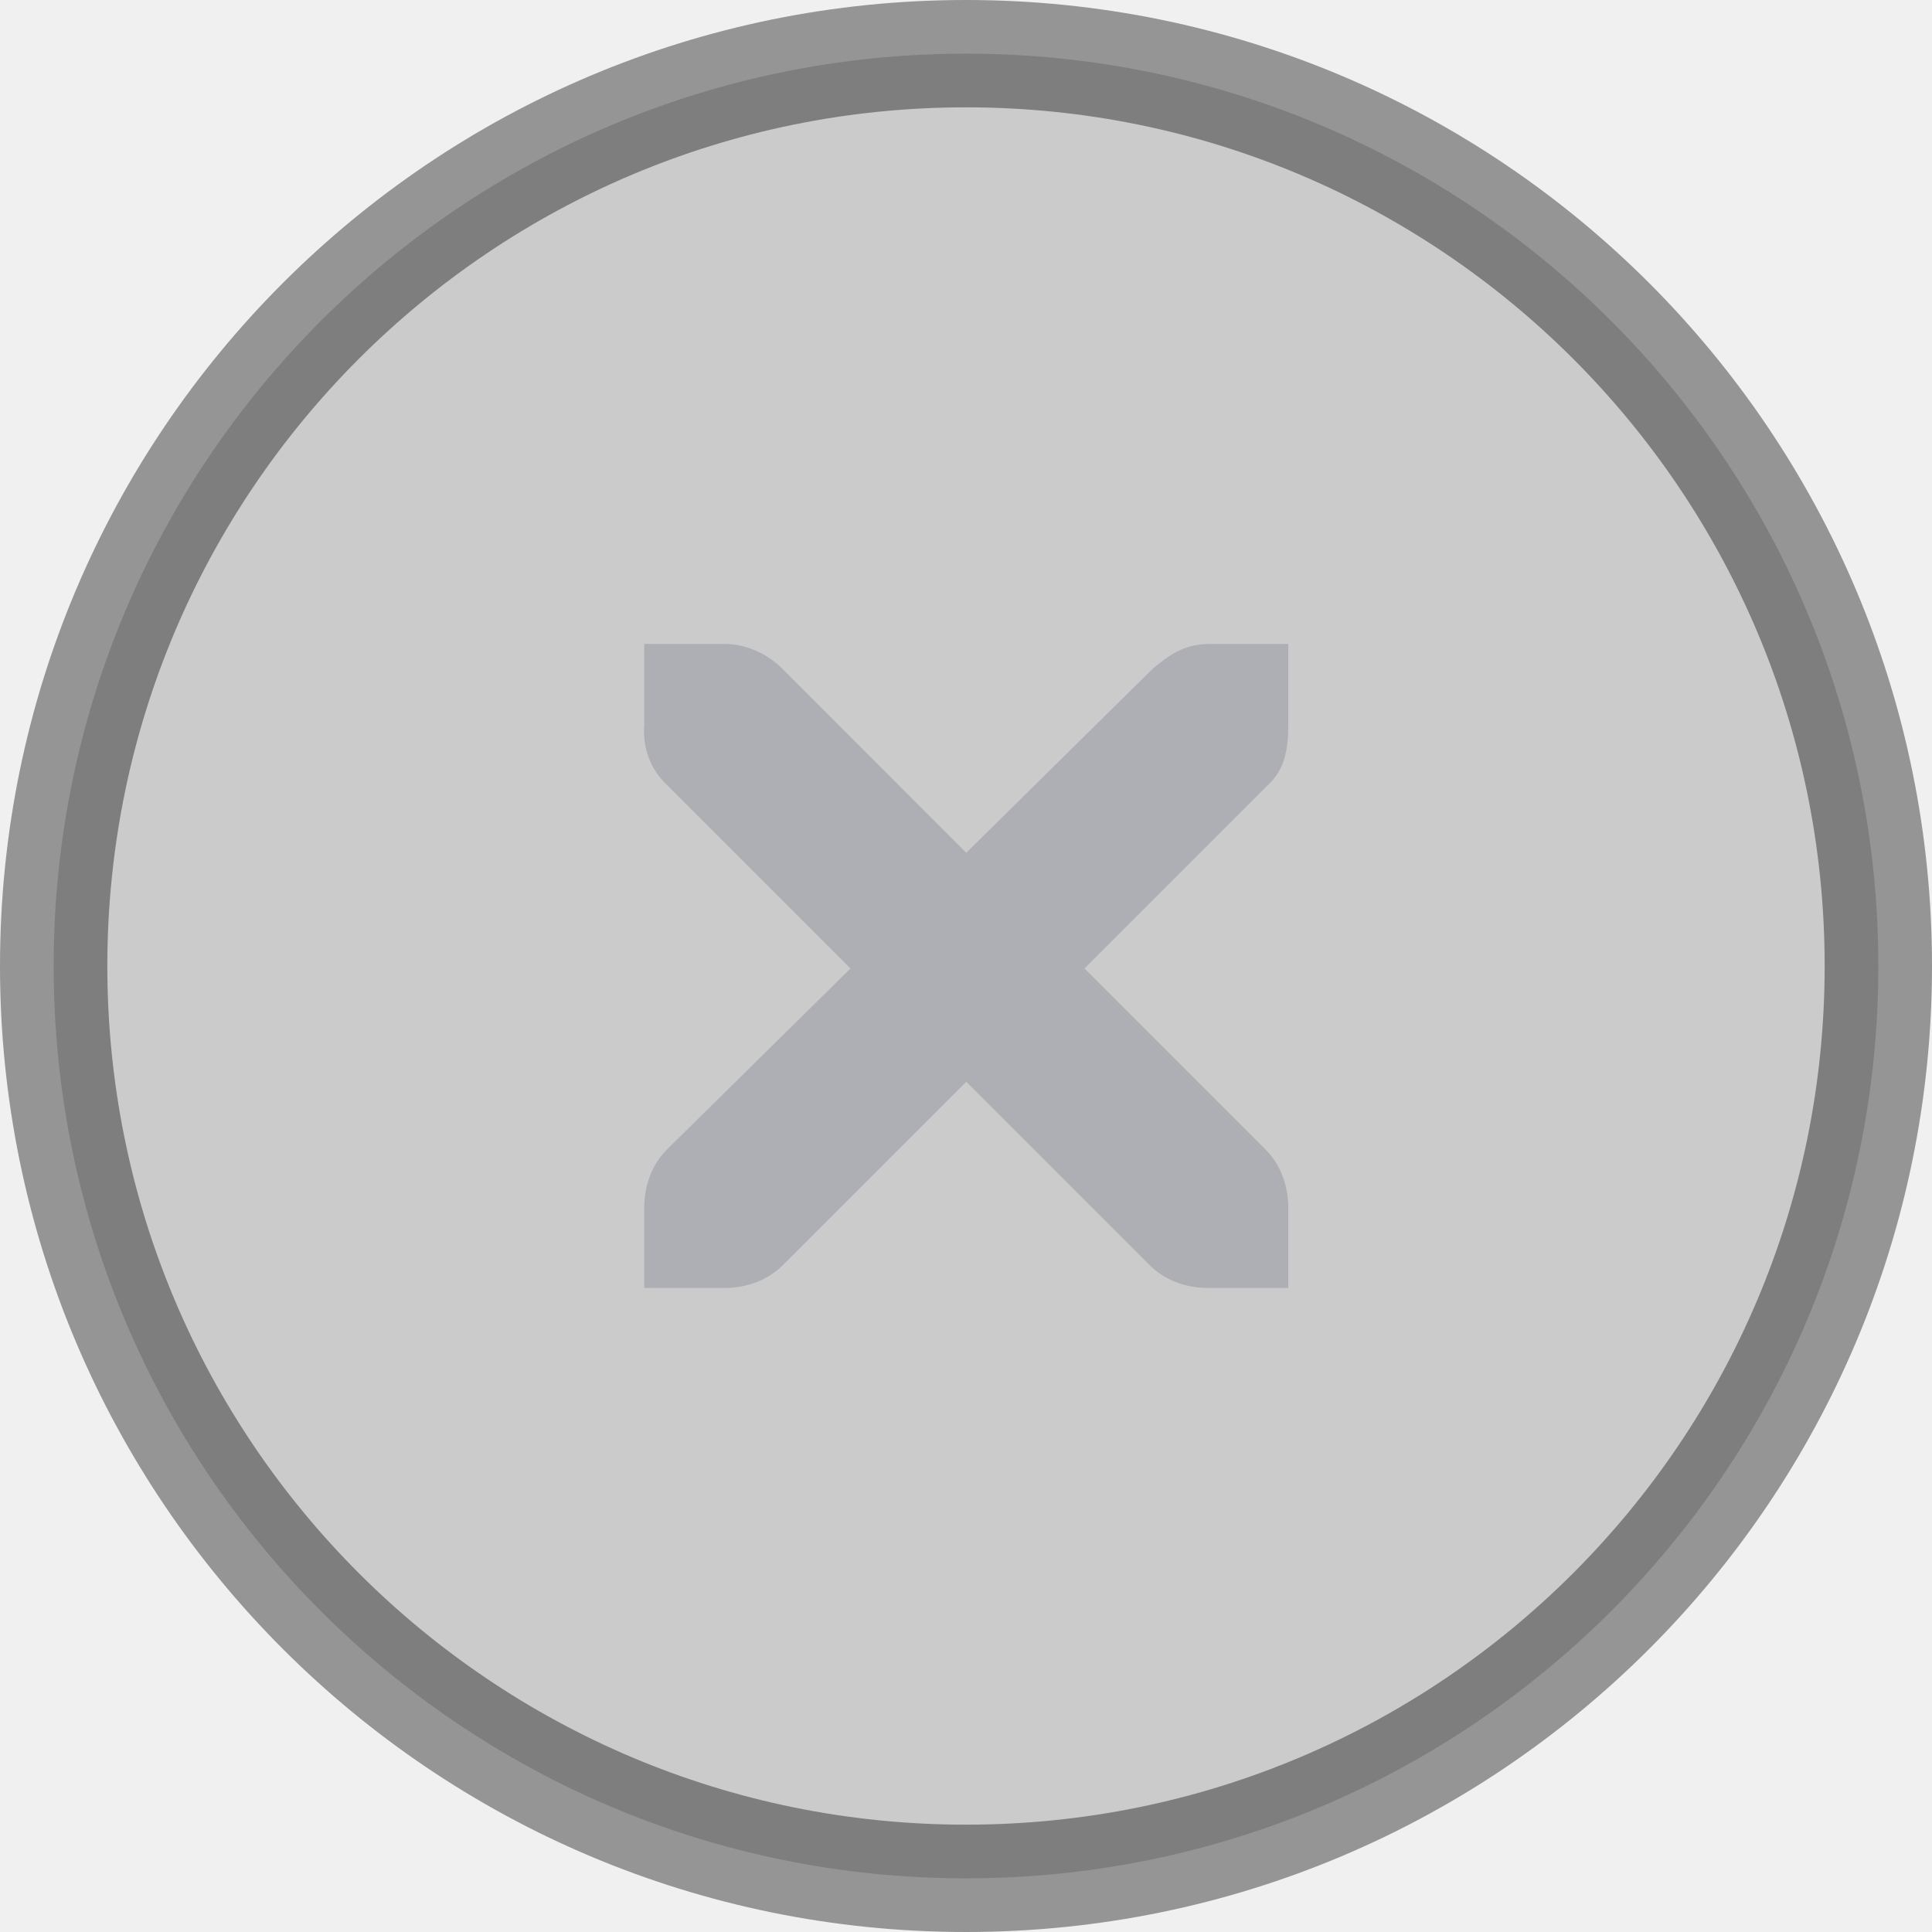
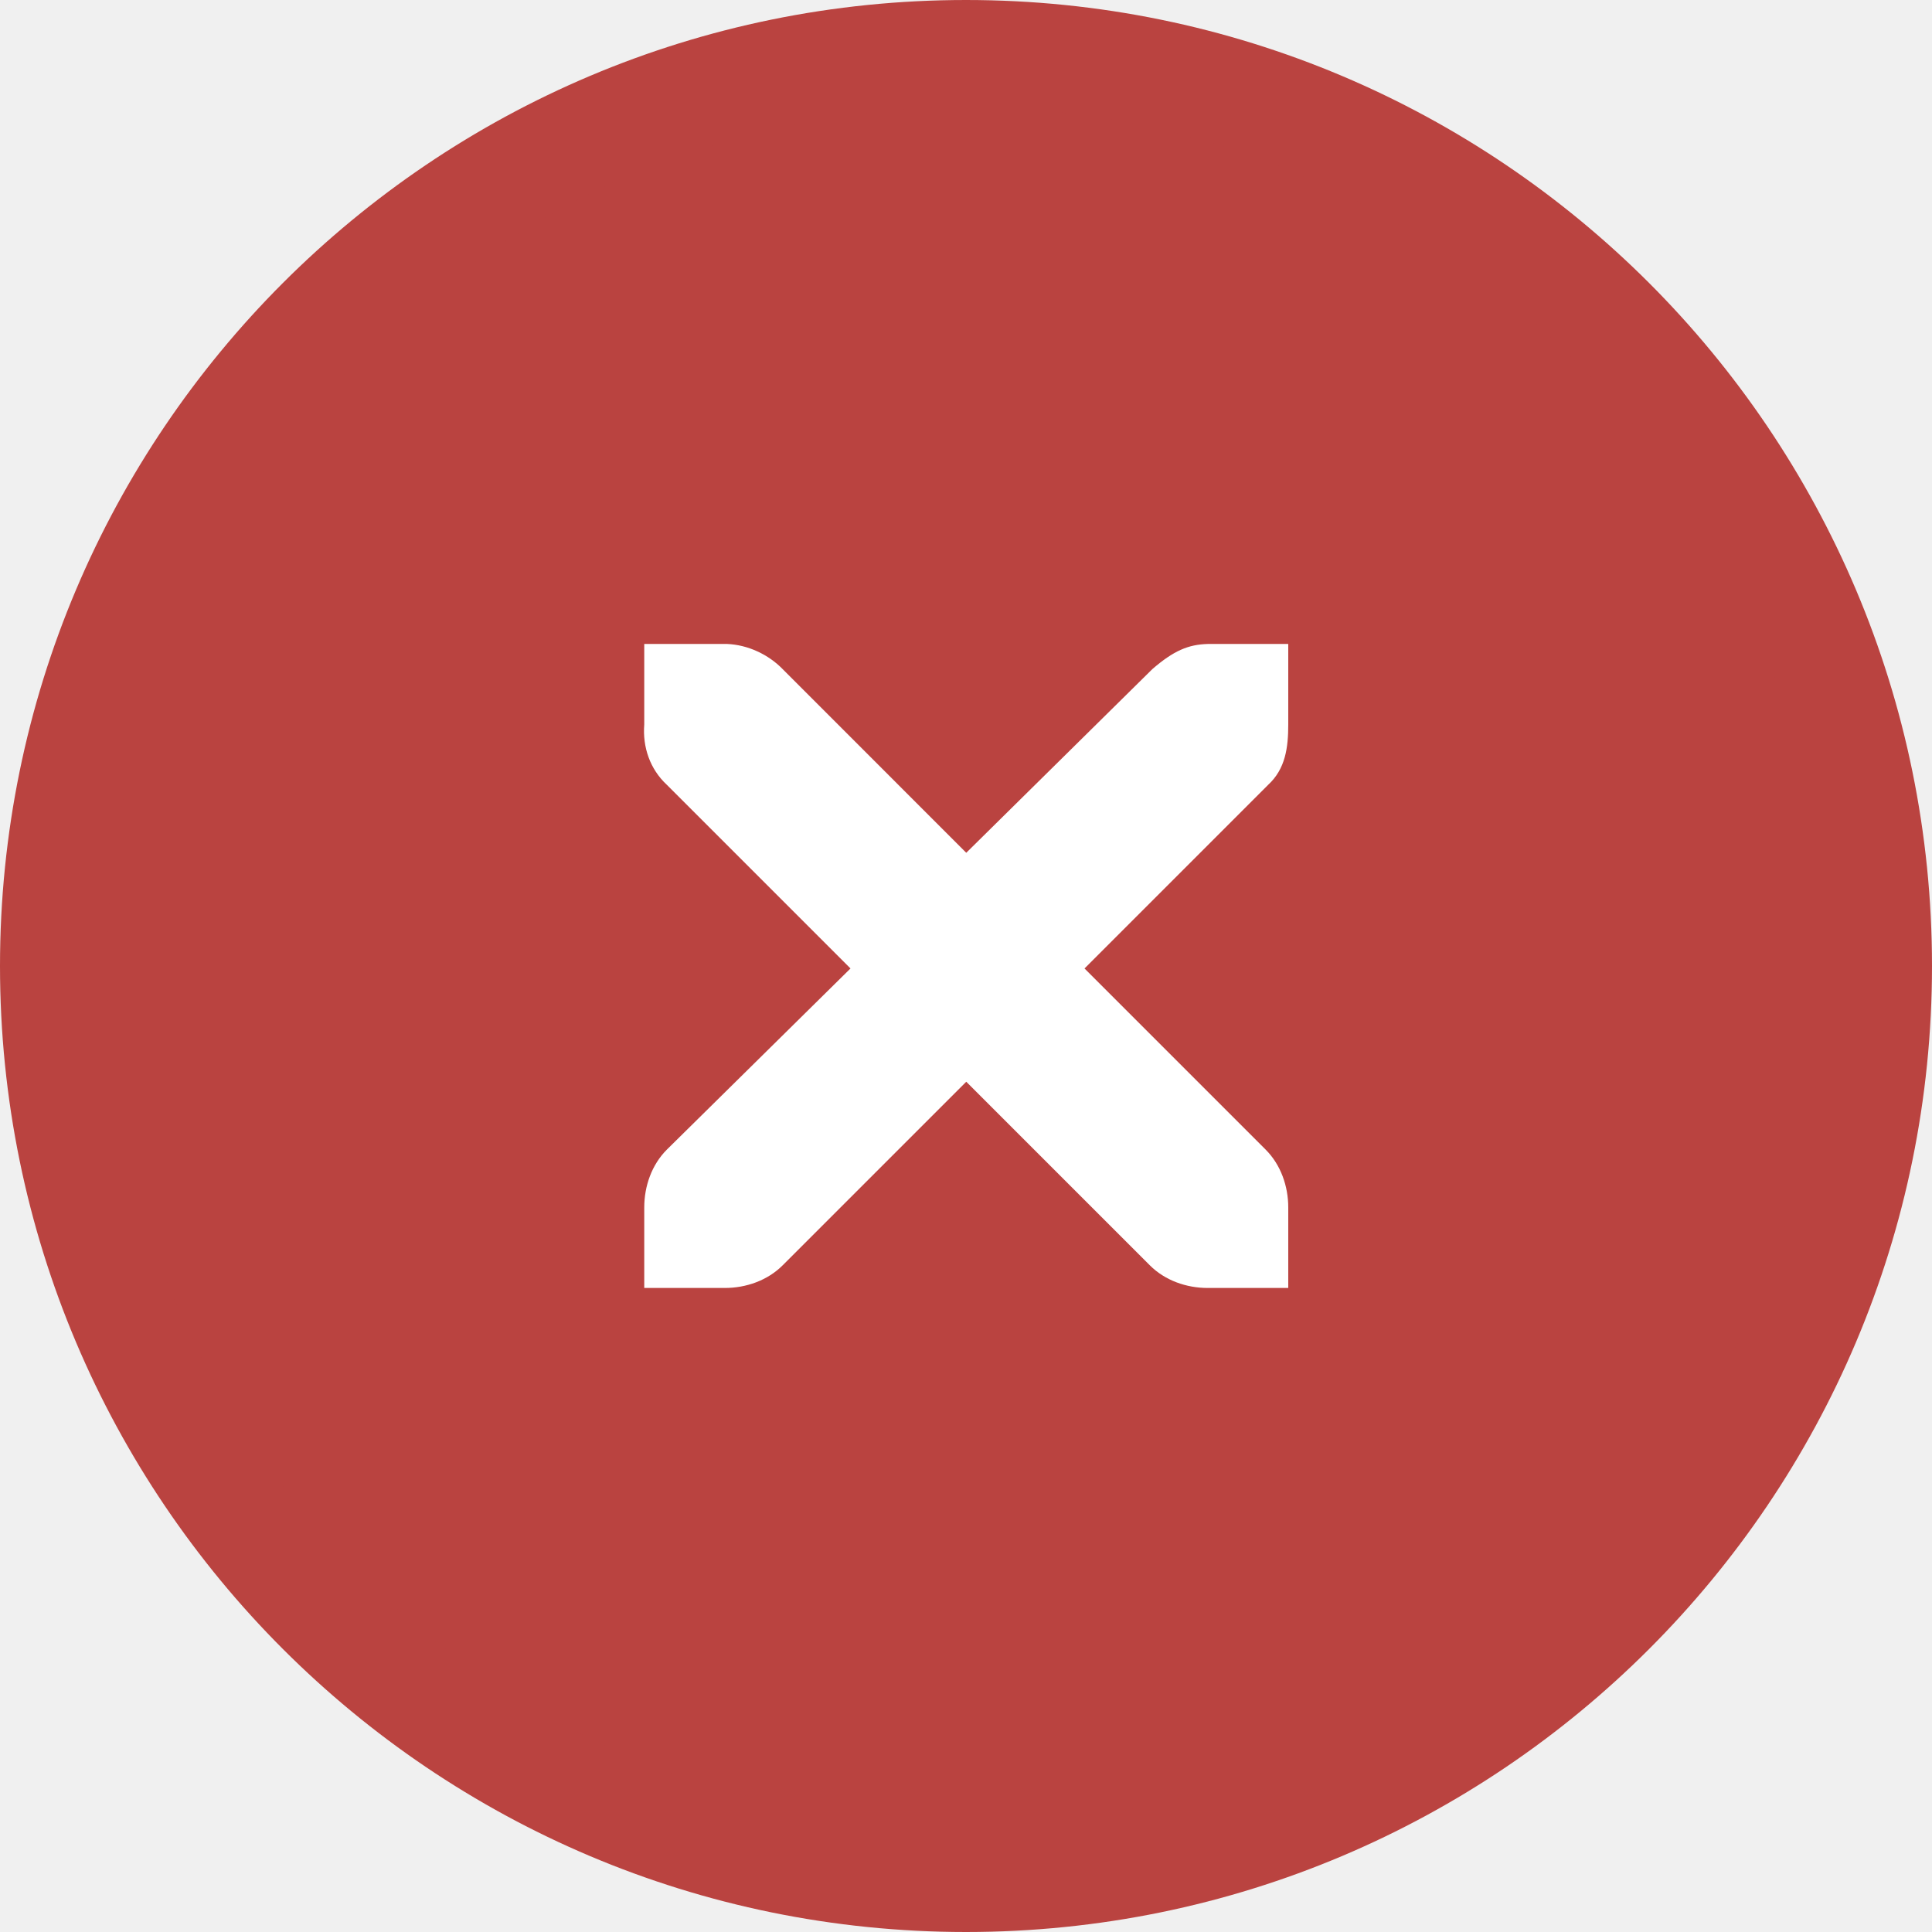
<svg xmlns="http://www.w3.org/2000/svg" width="18" height="18" viewBox="0 0 18 18" id="svg5995" version="1.1">
  <defs id="defs5997" />
  <g id="layer1" transform="translate(0,-1034.362)">
-     <circle style="display:inline;opacity:1;fill:#000000;fill-opacity:0.153;stroke:#000000;stroke-width:1;stroke-linecap:round;stroke-linejoin:miter;stroke-miterlimit:4;stroke-dasharray:none;stroke-dashoffset:0;stroke-opacity:0.38" id="path4166" cx="9" cy="1043.362" r="8.5" />
-     <g id="g4201" transform="translate(-19.06014,1044.307)" style="display:inline;fill:#adafb5;fill-opacity:1">
-       <g style="display:inline;fill:#adafb5;fill-opacity:1" id="layer9" transform="translate(-60,-518)" />
-       <g id="layer10" transform="translate(-60,-518)" style="fill:#adafb5;fill-opacity:1" />
-       <g id="layer11" transform="translate(-60,-518)" style="fill:#adafb5;fill-opacity:1" />
-       <g transform="matrix(0.75,0,0,0.75,22.0625,-6.945224)" id="g2996" style="fill:#adafb5;fill-opacity:1">
-         <g transform="translate(-60,-518)" id="layer12" style="fill:#adafb5;fill-opacity:1">
-           <g transform="translate(19,-242)" id="layer4-4-1" style="display:inline;fill:#adafb5;fill-opacity:1">
-             <path d="m 45,764 1,0 c 0.01,-1.2e-4 0.021,-4.6e-4 0.031,0 0.255,0.011 0.51,0.129 0.688,0.312 L 49,766.594 51.312,764.312 C 51.578,764.082 51.759,764.007 52,764 l 1,0 0,1 c 0,0.286 -0.034,0.551 -0.25,0.75 l -2.281,2.281 2.25,2.25 C 52.907,770.469 53,770.735 53,771 l 0,1 -1,0 c -0.265,-10e-6 -0.531,-0.093 -0.719,-0.281 L 49,769.438 46.719,771.719 C 46.531,771.907 46.265,772 46,772 l -1,0 0,-1 c -3e-6,-0.265 0.093,-0.531 0.281,-0.719 l 2.281,-2.25 L 45.281,765.75 C 45.071,765.555 44.978,765.281 45,765 l 0,-1 z" id="path10839-9" style="color:#bebebe;font-style:normal;font-variant:normal;font-weight:normal;font-stretch:normal;font-size:medium;line-height:normal;font-family:'Andale Mono';-inkscape-font-specification:'Andale Mono';text-indent:0;text-align:start;text-decoration:none;text-decoration-line:none;letter-spacing:normal;word-spacing:normal;text-transform:none;direction:ltr;block-progression:tb;writing-mode:lr-tb;text-anchor:start;display:inline;overflow:visible;visibility:visible;fill:#adafb5;fill-opacity:1;fill-rule:nonzero;stroke:none;stroke-width:1.781;marker:none;enable-background:new" />
+     <circle style="display:inline;opacity:1;fill:#ba4340;fill-opacity:1;stroke:#ba4340;stroke-width:1;stroke-linecap:round;stroke-linejoin:miter;stroke-miterlimit:4;stroke-dasharray:none;stroke-dashoffset:0;stroke-opacity:1" id="path4166" cx="9" cy="1043.362" r="8.5" />
+     <g id="g4201" transform="translate(-19.06014,1044.307)" style="display:inline;fill:#ffffff;fill-opacity:1">
+       <g style="display:inline;fill:#ffffff;fill-opacity:1" id="layer9" transform="translate(-60,-518)" />
+       <g id="layer10" transform="translate(-60,-518)" style="fill:#ffffff;fill-opacity:1" />
+       <g id="layer11" transform="translate(-60,-518)" style="fill:#ffffff;fill-opacity:1" />
+       <g transform="matrix(0.75,0,0,0.75,22.0625,-6.945224)" id="g2996" style="fill:#ffffff;fill-opacity:1">
+         <g transform="translate(-60,-518)" id="layer12" style="fill:#ffffff;fill-opacity:1">
+           <g transform="translate(19,-242)" id="layer4-4-1" style="display:inline;fill:#ffffff;fill-opacity:1">
+             <path d="m 45,764 1,0 c 0.01,-1.2e-4 0.021,-4.6e-4 0.031,0 0.255,0.011 0.51,0.129 0.688,0.312 L 49,766.594 51.312,764.312 C 51.578,764.082 51.759,764.007 52,764 l 1,0 0,1 c 0,0.286 -0.034,0.551 -0.25,0.75 l -2.281,2.281 2.25,2.25 C 52.907,770.469 53,770.735 53,771 l 0,1 -1,0 c -0.265,-10e-6 -0.531,-0.093 -0.719,-0.281 L 49,769.438 46.719,771.719 C 46.531,771.907 46.265,772 46,772 l -1,0 0,-1 c -3e-6,-0.265 0.093,-0.531 0.281,-0.719 l 2.281,-2.25 L 45.281,765.75 C 45.071,765.555 44.978,765.281 45,765 l 0,-1 z" id="path10839-9" style="color:#bebebe;font-style:normal;font-variant:normal;font-weight:normal;font-stretch:normal;font-size:medium;line-height:normal;font-family:'Andale Mono';-inkscape-font-specification:'Andale Mono';text-indent:0;text-align:start;text-decoration:none;text-decoration-line:none;letter-spacing:normal;word-spacing:normal;text-transform:none;direction:ltr;block-progression:tb;writing-mode:lr-tb;text-anchor:start;display:inline;overflow:visible;visibility:visible;fill:#ffffff;fill-opacity:1;fill-rule:nonzero;stroke:none;stroke-width:1.781;marker:none;enable-background:new" />
          </g>
        </g>
      </g>
-       <g id="layer13" transform="translate(-60,-518)" style="fill:#adafb5;fill-opacity:1" />
-       <g id="layer14" transform="translate(-60,-518)" style="fill:#adafb5;fill-opacity:1" />
-       <g id="layer15" transform="translate(-60,-518)" style="fill:#adafb5;fill-opacity:1" />
+       <g id="layer13" transform="translate(-60,-518)" style="fill:#ffffff;fill-opacity:1" />
+       <g id="layer14" transform="translate(-60,-518)" style="fill:#ffffff;fill-opacity:1" />
+       <g id="layer15" transform="translate(-60,-518)" style="fill:#ffffff;fill-opacity:1" />
    </g>
  </g>
</svg>
